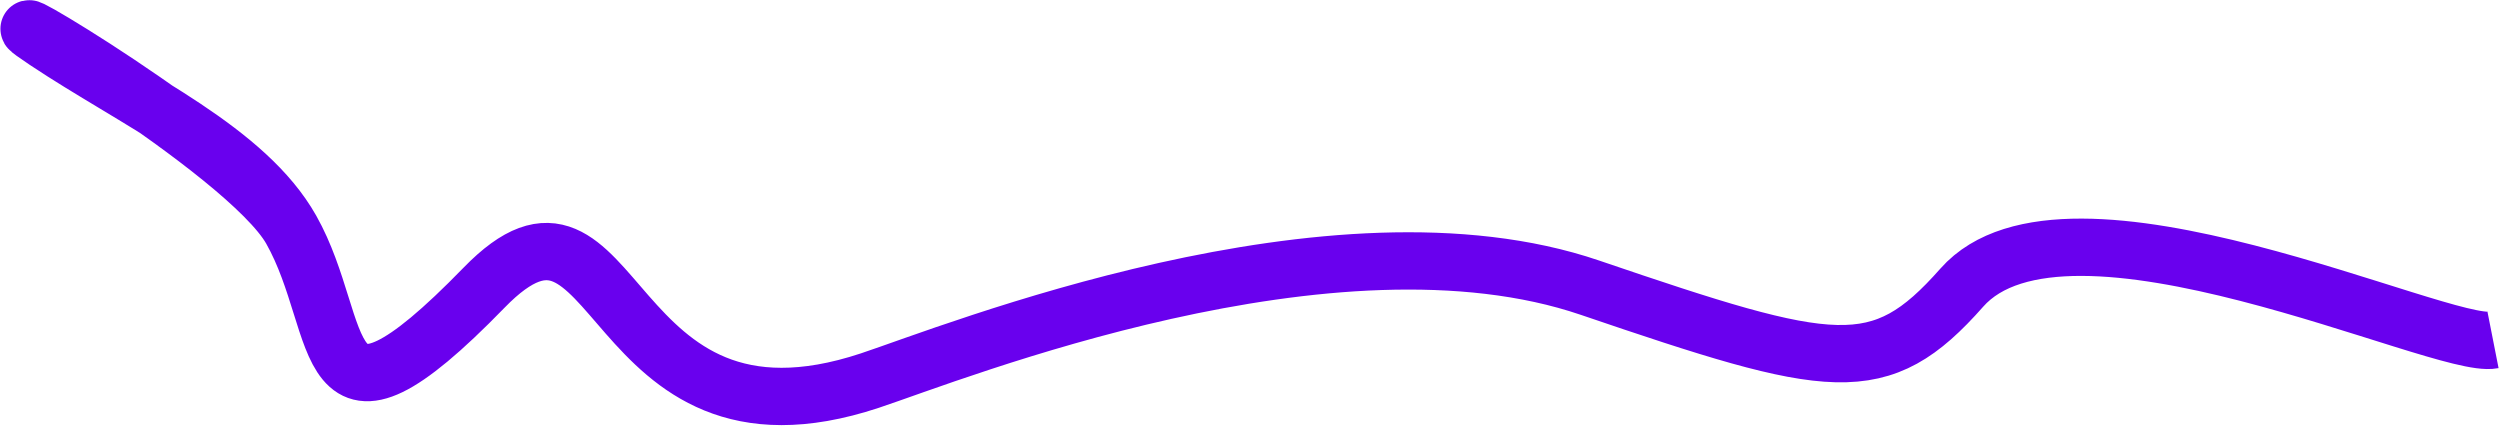
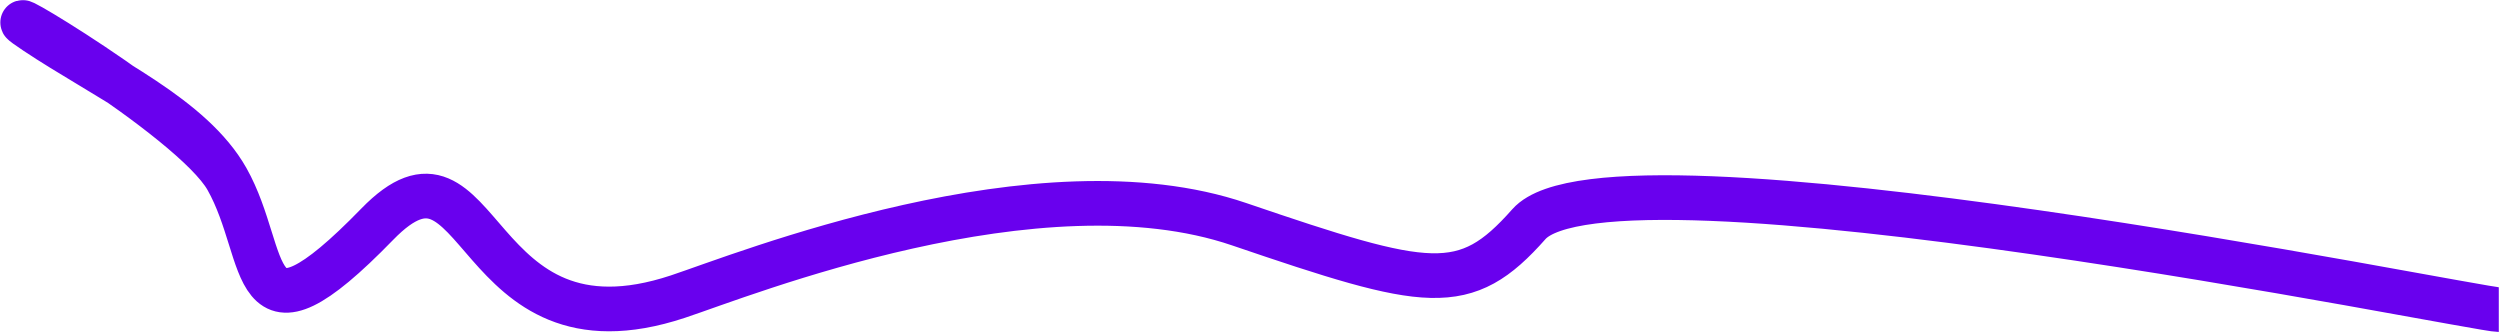
- <svg xmlns="http://www.w3.org/2000/svg" width="1614" height="275" viewBox="0 0 1614 275" fill="none">
-   <path d="M187.998 148.236C159.077 96.993 -27.499 -11.499 29.501 26.501C86.501 64.501 159.077 96.993 187.998 148.236Z" fill="#D9D9D9" />
-   <path d="M1609.5 219.501C1576.5 226.001 1334.11 109.19 1266.5 185.736C1213.5 245.736 1183.5 239.237 1026.5 185.736C860.747 129.253 615.881 227.736 561.498 245.736C387.573 303.303 400.998 94.736 312.498 185.736C202.711 298.625 224.149 212.29 187.998 148.236M187.998 148.236C159.077 96.993 -27.499 -11.499 29.501 26.501C86.501 64.501 159.077 96.993 187.998 148.236Z" stroke="#6900EE" stroke-width="37" />
+ <svg xmlns="http://www.w3.org/2000/svg" width="2071" height="275" viewBox="0 0 2071 275" fill="none">
+   <path d="M187.998 148.237C159.077 96.994 -27.499 -11.498 29.501 26.502C86.501 64.501 159.077 96.994 187.998 148.237Z" fill="#D9D9D9" />
+   <path d="M2070 256.5C2050.5 256.5 1334.11 109.191 1266.5 185.737C1213.5 245.737 1183.5 239.238 1026.5 185.737C860.746 129.254 615.881 227.737 561.498 245.737C387.572 303.304 400.998 94.737 312.498 185.737C202.71 298.625 224.149 212.291 187.998 148.237M187.998 148.237C159.077 96.994 -27.499 -11.498 29.501 26.502C86.501 64.501 159.077 96.994 187.998 148.237Z" stroke="#6900EE" stroke-width="37" />
</svg>
